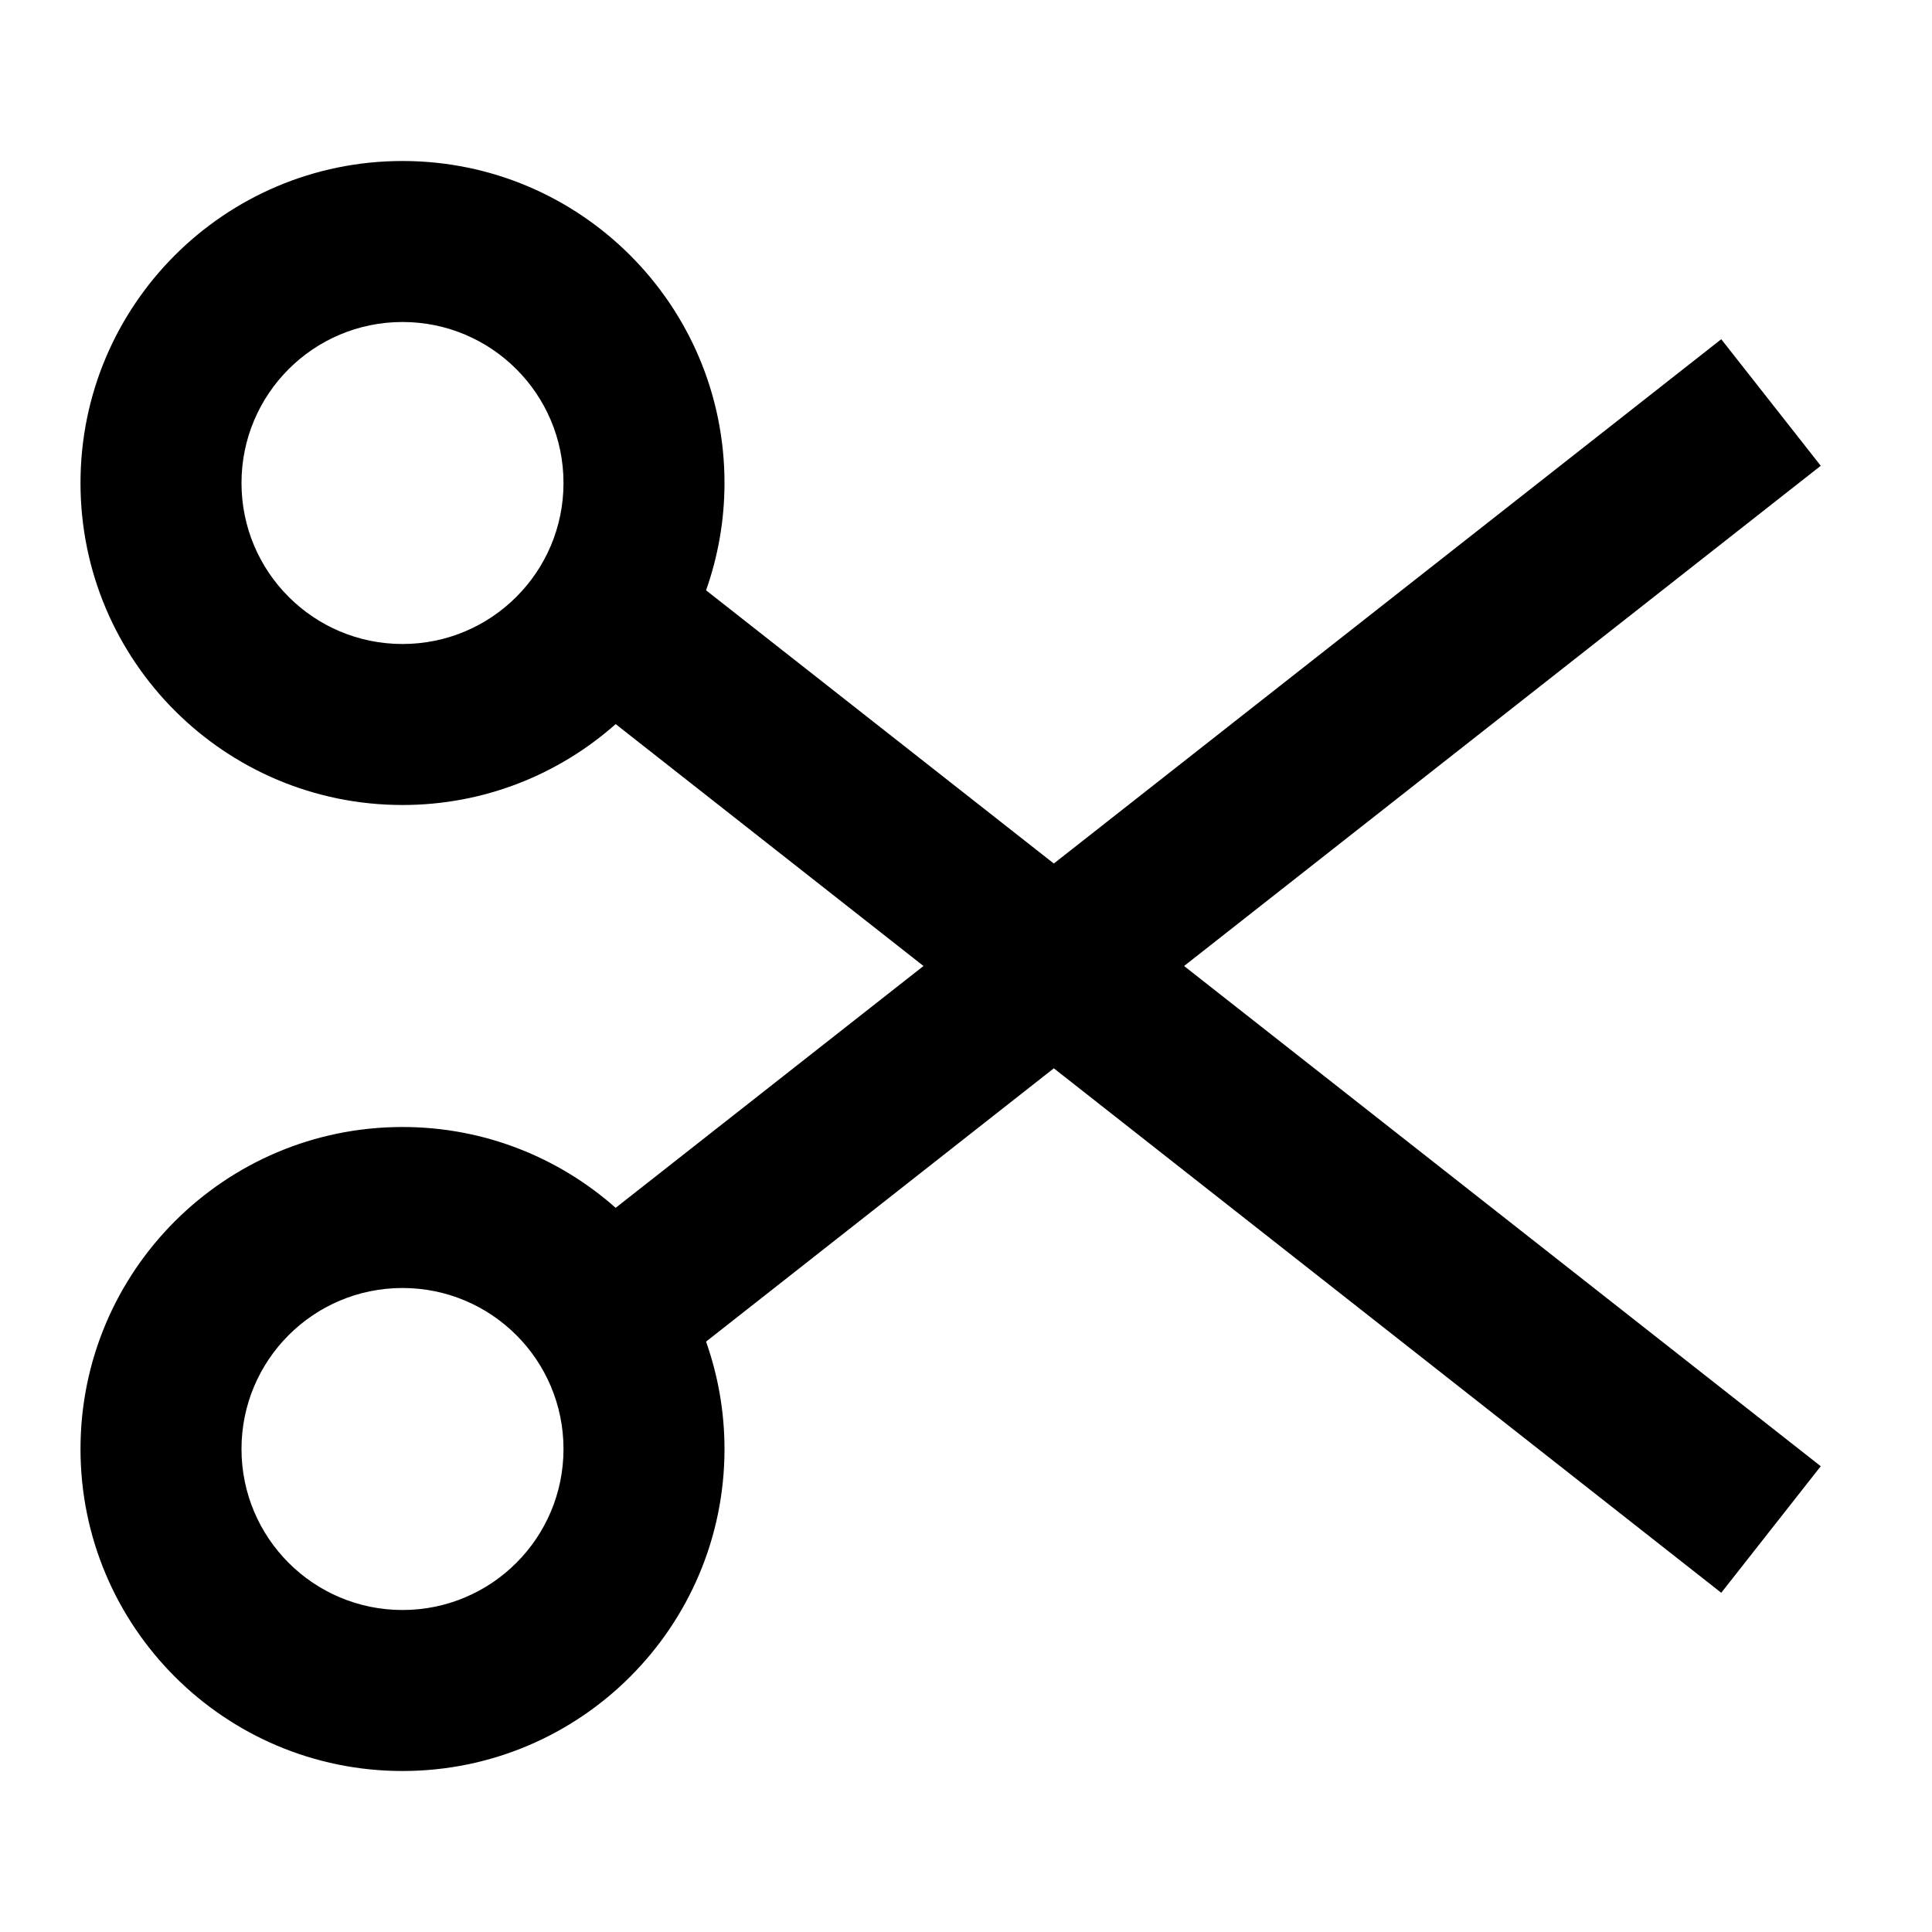
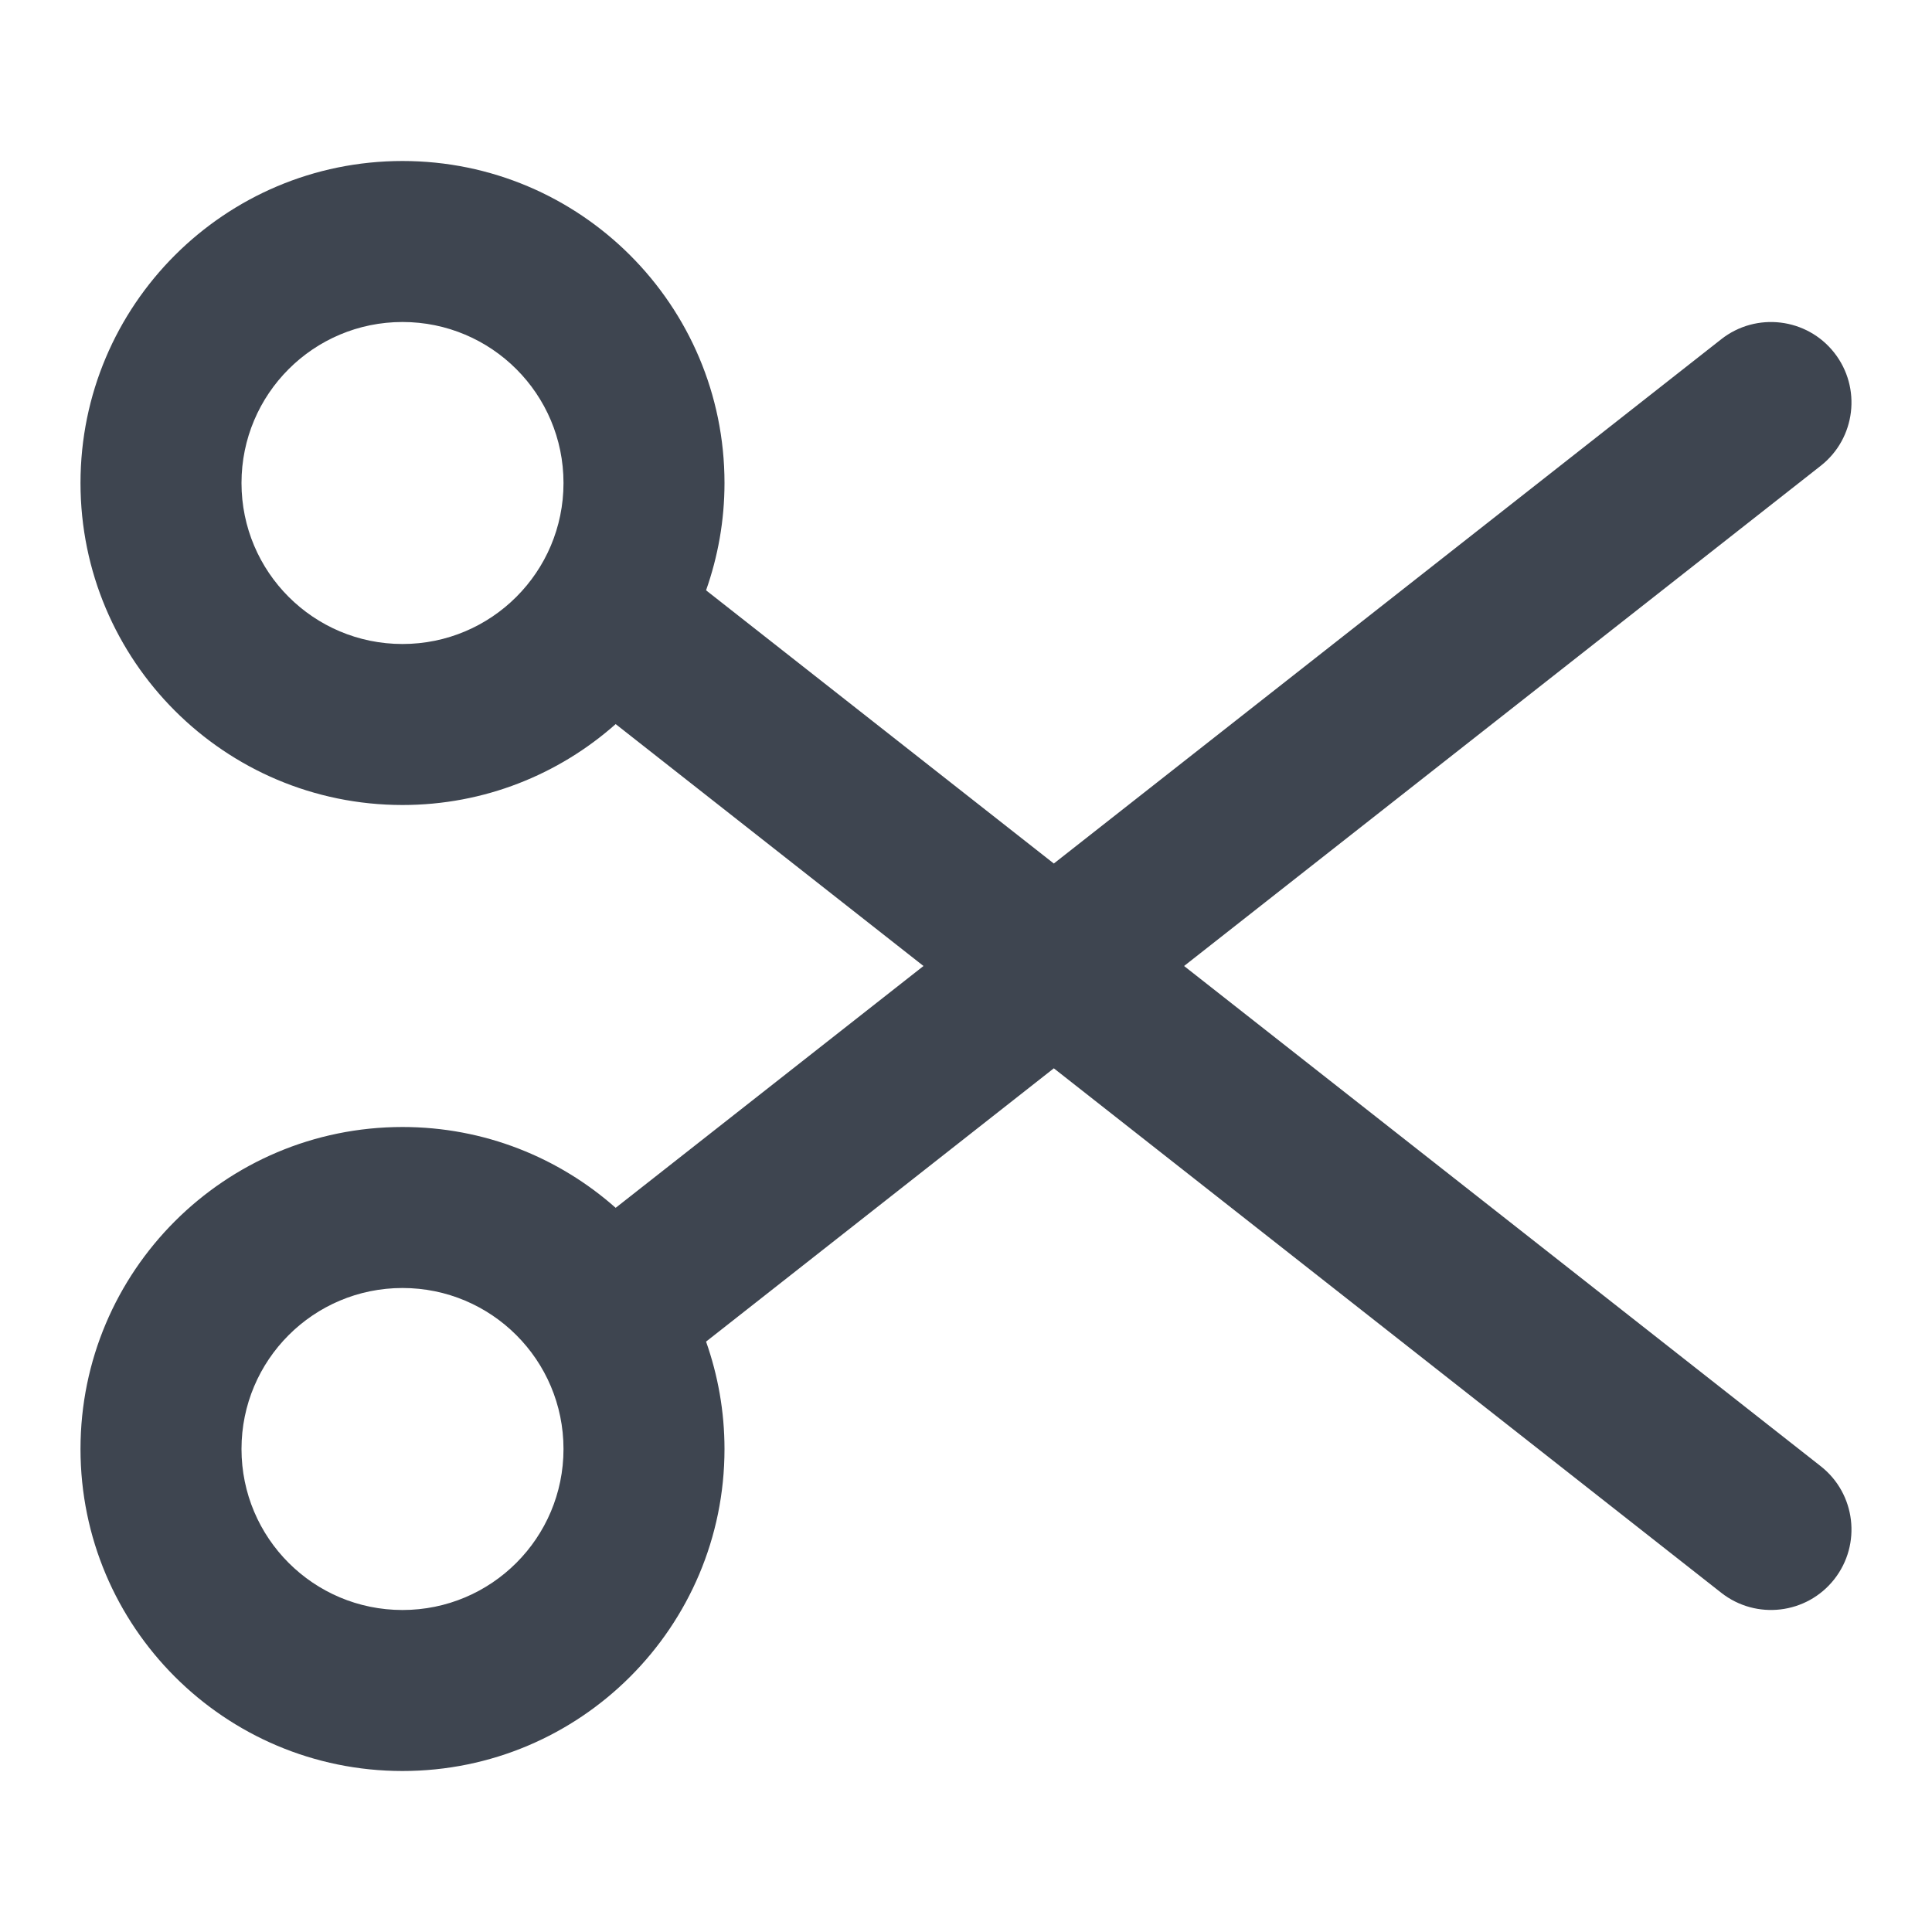
<svg xmlns="http://www.w3.org/2000/svg" width="24" height="24" viewBox="0 0 24 24" fill="none">
-   <path fill-rule="evenodd" clip-rule="evenodd" d="M5 2C7.209 2 9 3.791 9 6C9 6.468 8.918 6.916 8.771 7.333L13.091 10.727L21.382 4.214L22.618 5.786L14.709 12L22.618 18.214L21.382 19.786L13.091 13.271L8.771 16.666C8.918 17.083 9 17.532 9 18C9 20.209 7.209 22 5 22C2.791 22 1 20.209 1 18C1 15.791 2.791 14 5 14C6.016 14 6.943 14.38 7.648 15.004L11.472 12L7.648 8.995C6.943 9.62 6.016 10 5 10C2.791 10 1 8.209 1 6C1 3.791 2.791 2 5 2ZM5 16C3.895 16 3 16.895 3 18C3 19.105 3.895 20 5 20C6.105 20 7 19.105 7 18C7 16.895 6.105 16 5 16ZM5 4C3.895 4 3 4.895 3 6C3 7.105 3.895 8 5 8C6.105 8 7 7.105 7 6C7 4.895 6.105 4 5 4Z" fill="currentColor" />
+   <path d="M7 18C7 16.895 6.105 16 5 16C3.895 16 3 16.895 3 18C3 19.105 3.895 20 5 20C6.105 20 7 19.105 7 18ZM7 6C7 4.895 6.105 4 5 4C3.895 4 3 4.895 3 6C3 7.105 3.895 8 5 8C6.105 8 7 7.105 7 6ZM9 6C9 6.468 8.918 6.916 8.771 7.333L13.091 10.727L21.382 4.214C21.816 3.873 22.445 3.948 22.786 4.382C23.127 4.816 23.052 5.445 22.618 5.786L14.709 12L22.618 18.214C23.052 18.555 23.127 19.184 22.786 19.618C22.445 20.052 21.816 20.127 21.382 19.786L13.091 13.271L8.771 16.666C8.918 17.083 9 17.532 9 18C9 20.209 7.209 22 5 22C2.791 22 1 20.209 1 18C1 15.791 2.791 14 5 14C6.016 14 6.943 14.38 7.648 15.004L11.472 12L7.648 8.995C6.943 9.62 6.016 10 5 10C2.791 10 1 8.209 1 6C1 3.791 2.791 2 5 2C7.209 2 9 3.791 9 6Z" fill="#3E4550" />
</svg>
